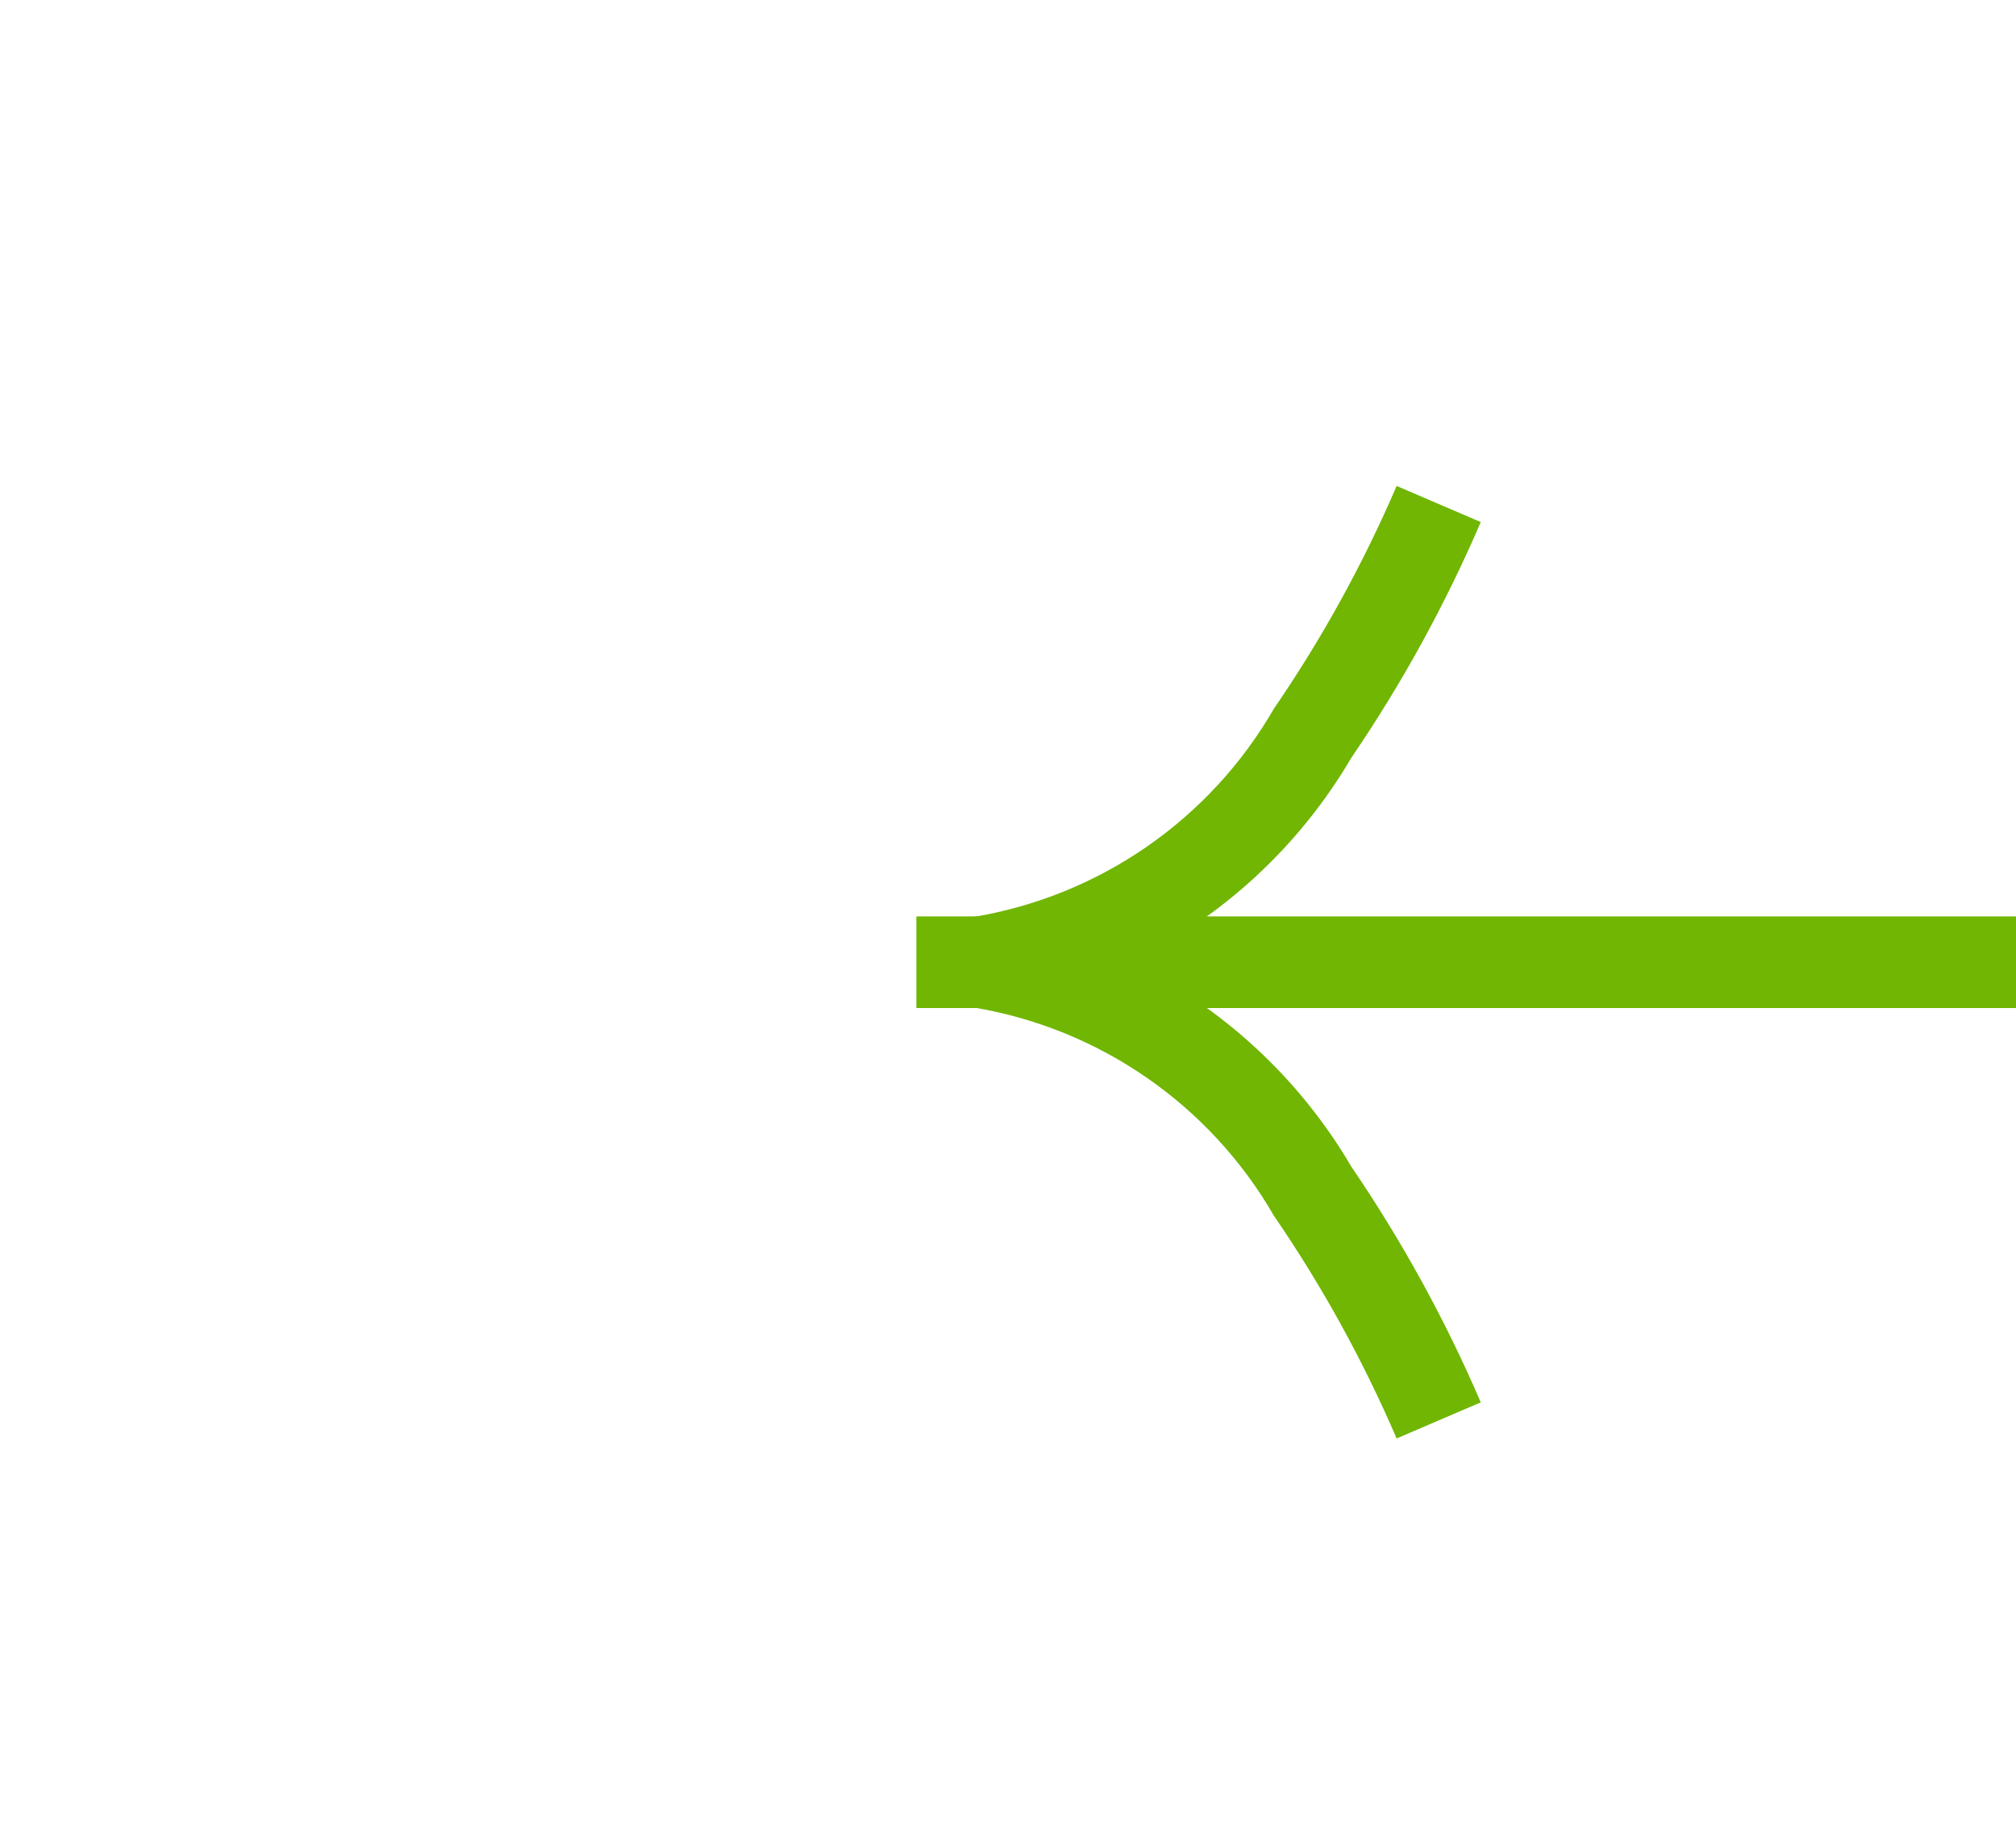
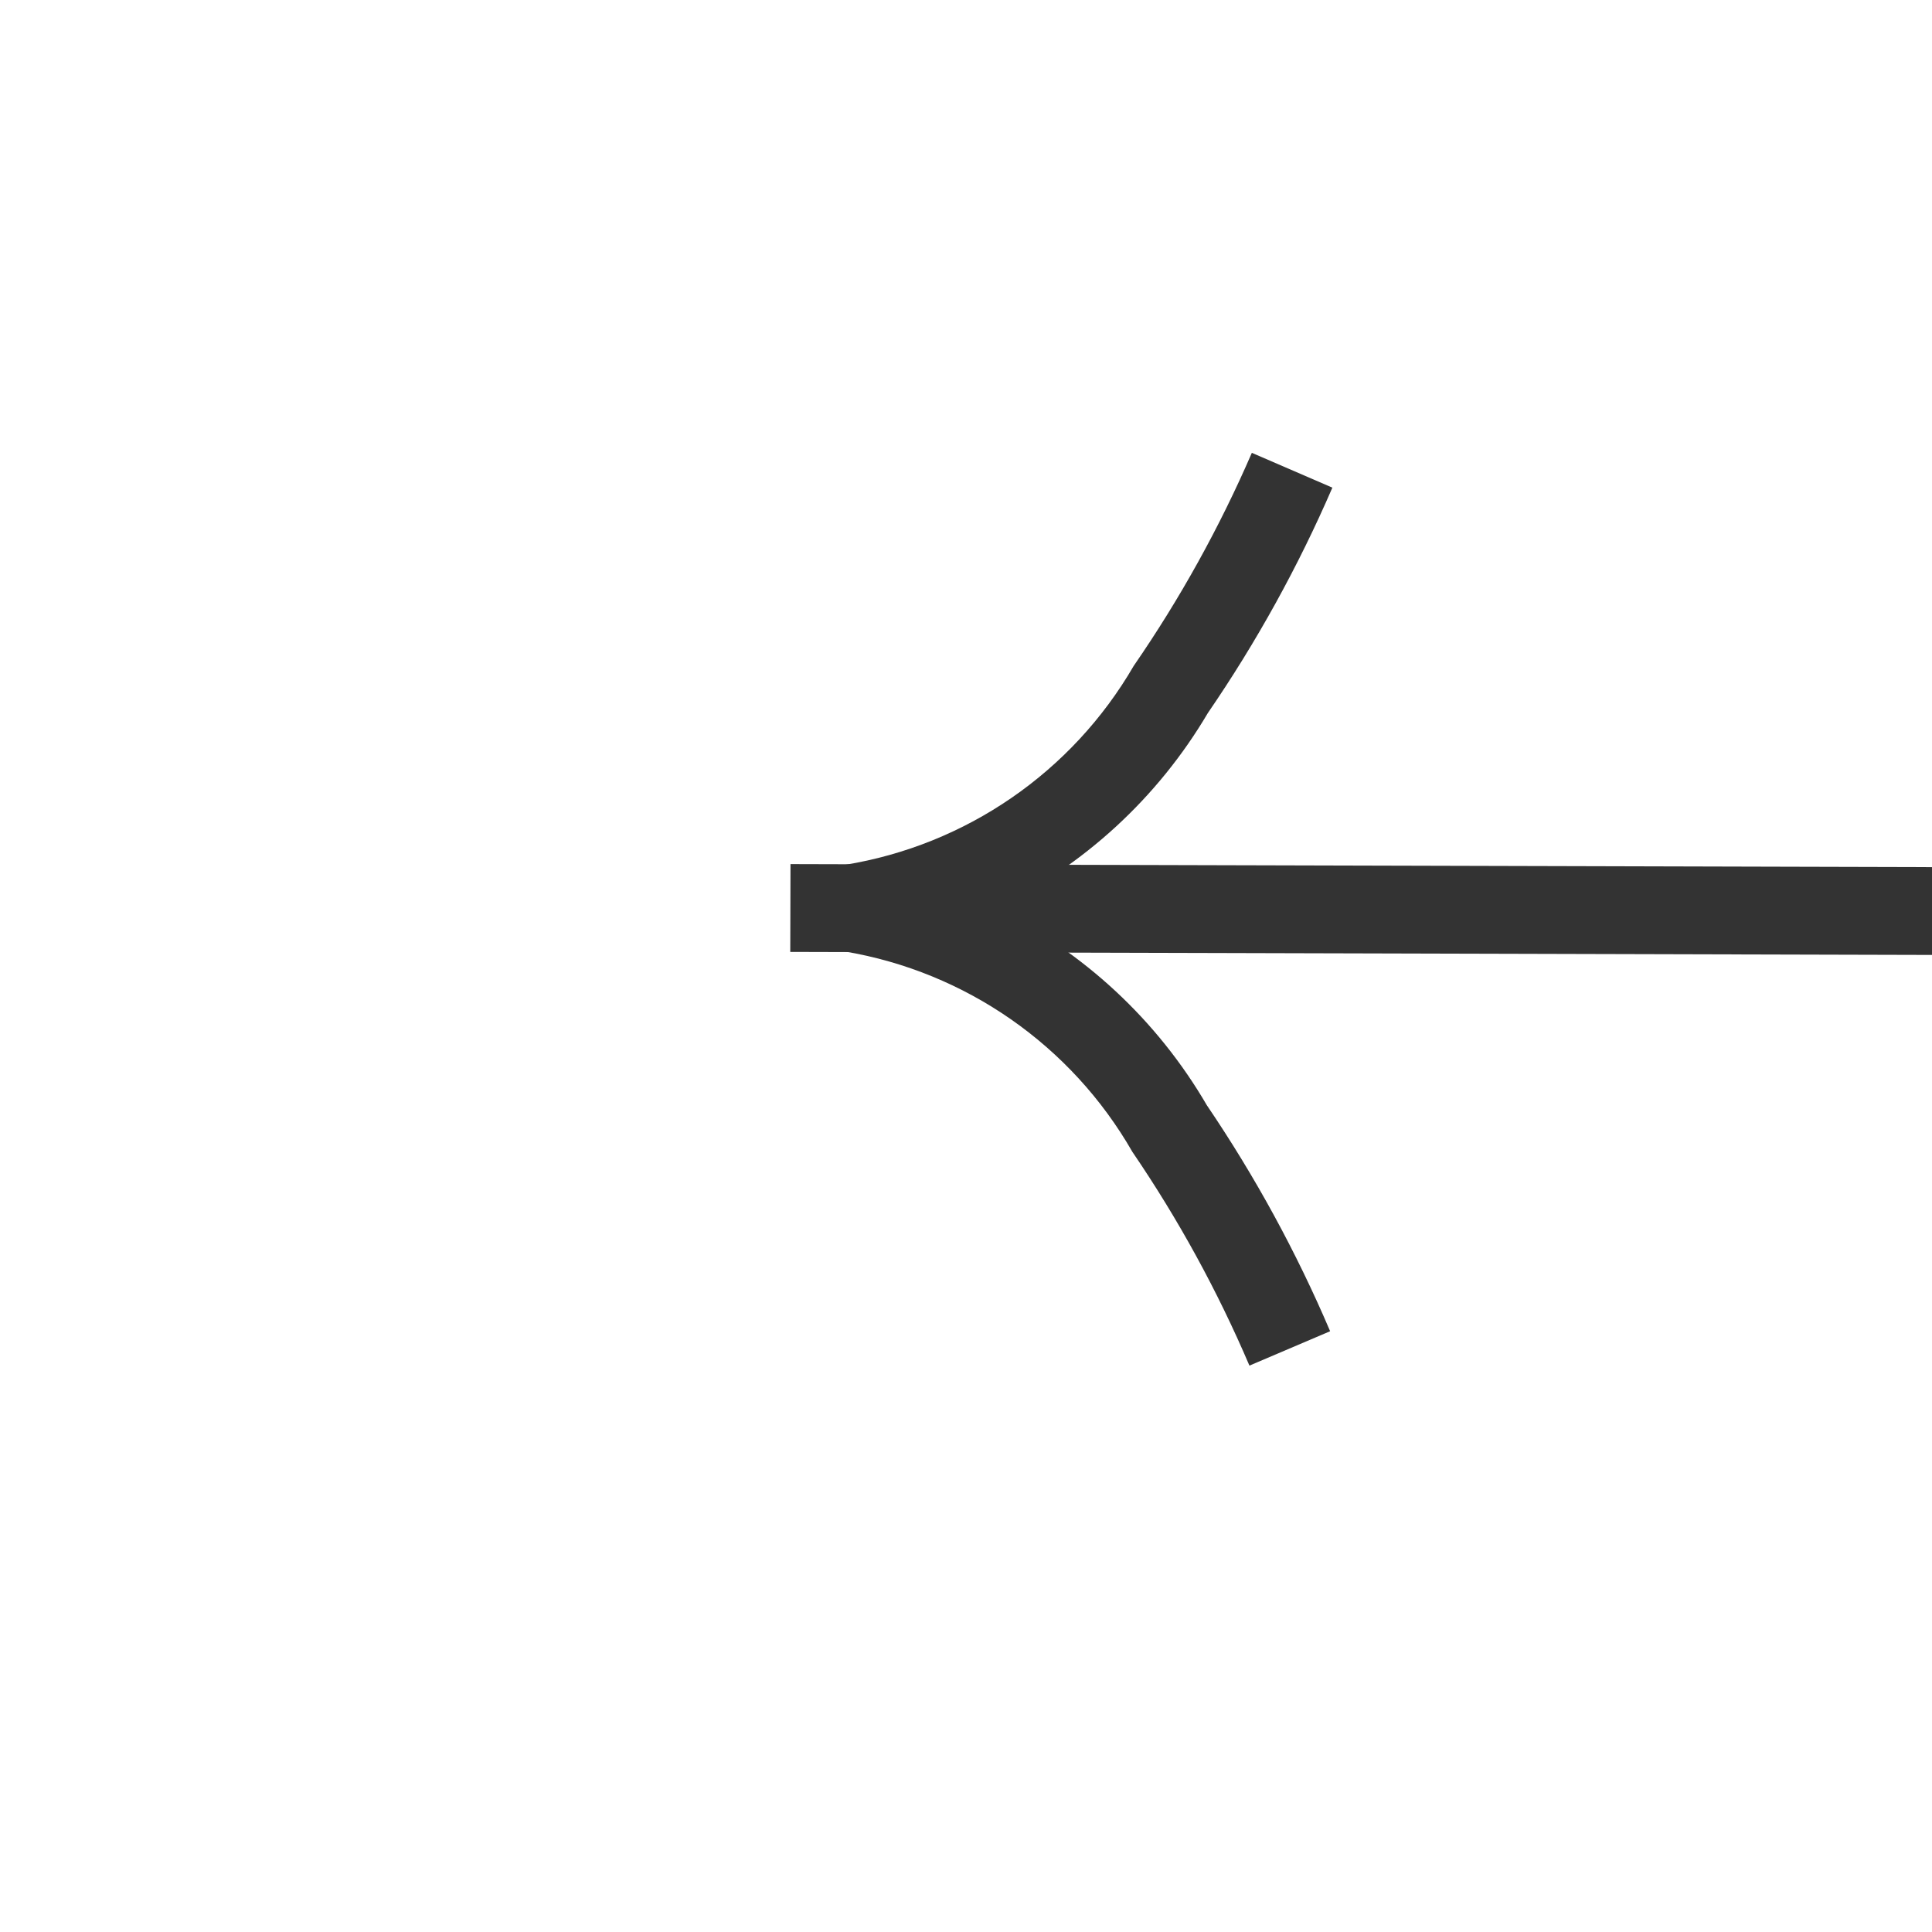
- <svg xmlns="http://www.w3.org/2000/svg" version="1.1" width="22px" height="20px" preserveAspectRatio="xMinYMid meet" viewBox="14 35  22 18">
-   <g transform="matrix(0 -1 1 0 -19 69 )">
-     <path d="M 19.697 49.159  A 15.24 15.24 0 0 0 22.267 47.748 A 5.67 5.67 0 0 0 24.5 45.333 A 5.67 5.67 0 0 0 26.733 47.748 A 15.24 15.24 0 0 0 29.303 49.159 L 29.697 48.241  A 14.24 14.24 0 0 1 27.267 46.902 A 4.67 4.67 0 0 1 24.993 43.618 A 0.5 0.5 0 0 0 24.5 43.2 A 0.5 0.5 0 0 0 24.007 43.618 A 4.67 4.67 0 0 1 21.733 46.902 A 14.24 14.24 0 0 1 19.303 48.241 L 19.697 49.159  Z " fill-rule="nonzero" fill="#70b603" stroke="none" />
-     <path d="M 24.5 43  L 24.5 121  " stroke-width="1" stroke="#70b603" fill="none" />
+ <svg xmlns="http://www.w3.org/2000/svg" version="1.1" width="22px" height="22px" preserveAspectRatio="xMinYMid meet" viewBox="10 55  22 20">
+   <g transform="matrix(0 -1 1 0 -44 86 )">
+     <path d="M 16.697 69.159  A 15.24 15.24 0 0 0 19.267 67.748 A 5.67 5.67 0 0 0 21.5 65.333 A 5.67 5.67 0 0 0 23.733 67.748 A 15.24 15.24 0 0 0 26.303 69.159 L 26.697 68.241  A 14.24 14.24 0 0 1 24.267 66.902 A 4.67 4.67 0 0 1 21.993 63.618 A 0.5 0.5 0 0 0 21.5 63.2 A 0.5 0.5 0 0 0 21.007 63.618 A 4.67 4.67 0 0 1 18.733 66.902 A 14.24 14.24 0 0 1 16.303 68.241 L 16.697 69.159  Z " fill-rule="nonzero" fill="#333333" stroke="none" transform="matrix(0.9999965 0.002651684 -0.002651684 0.9999965 0.3275586 -0.05657701 )" />
+     <path d="M 21.5 63  L 21.5 184  " stroke-width="1" stroke="#333333" fill="none" transform="matrix(0.9999965 0.002651684 -0.002651684 0.9999965 0.3275586 -0.05657701 )" />
  </g>
</svg>
